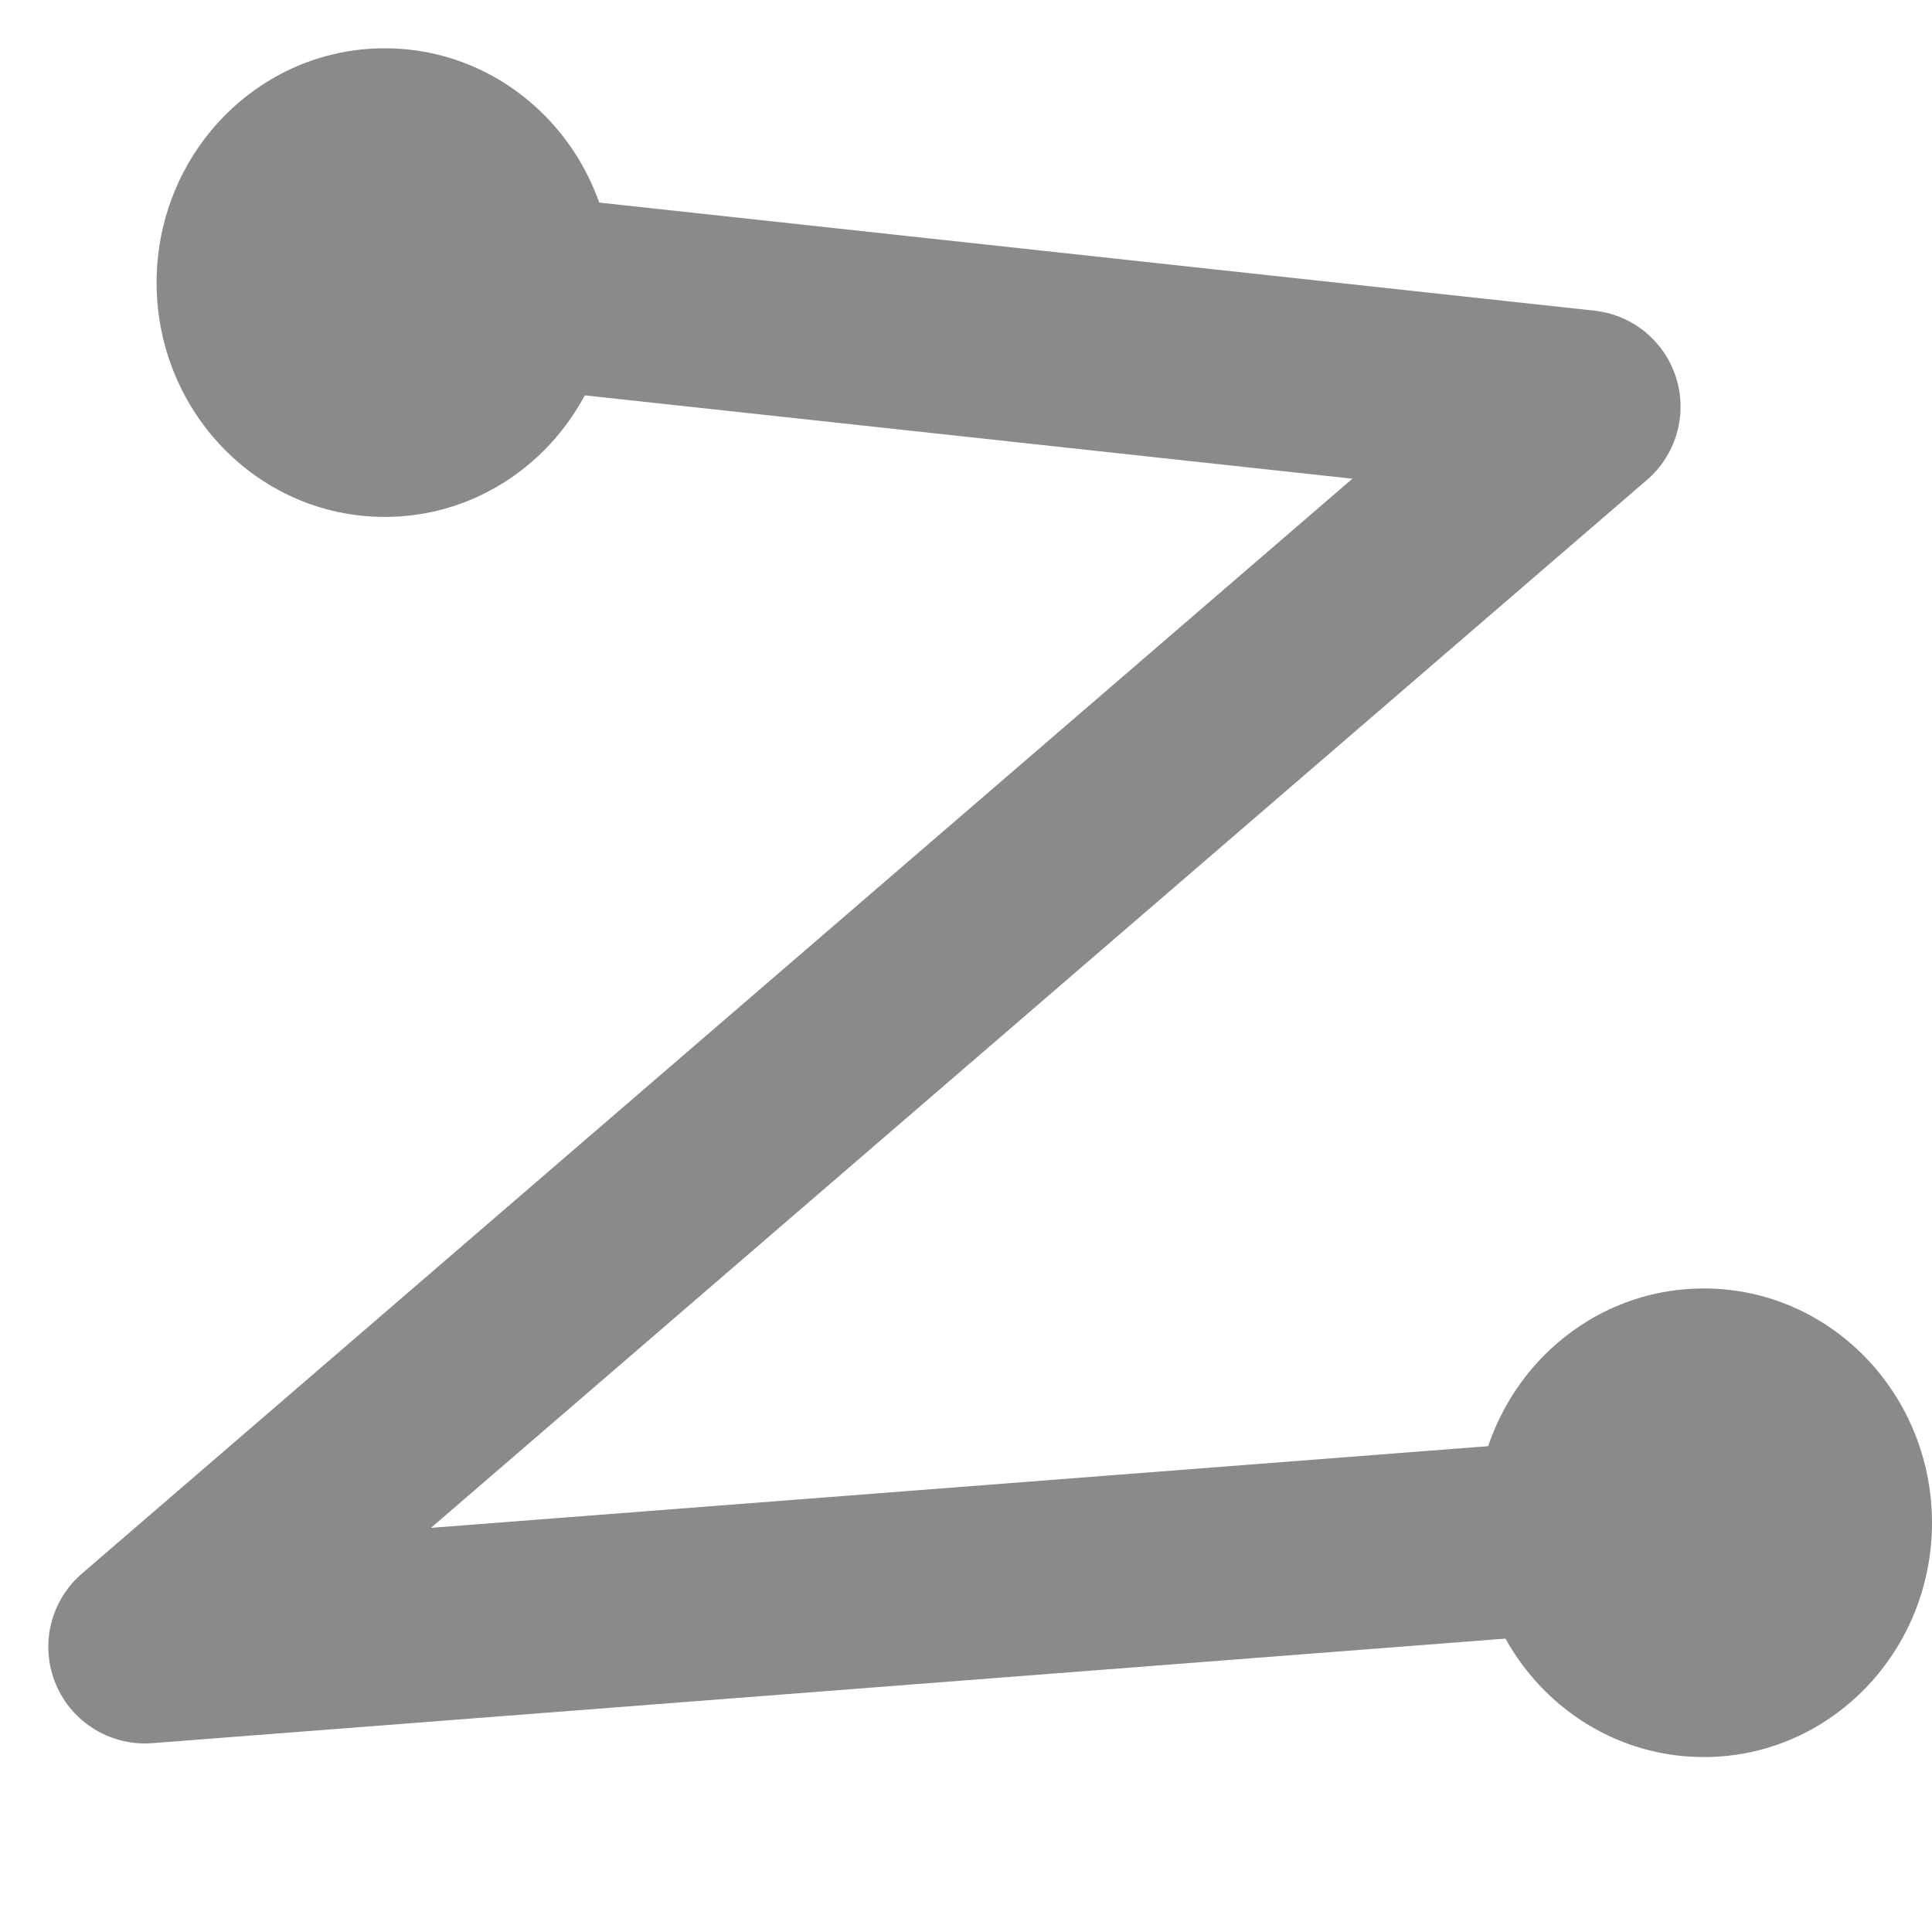
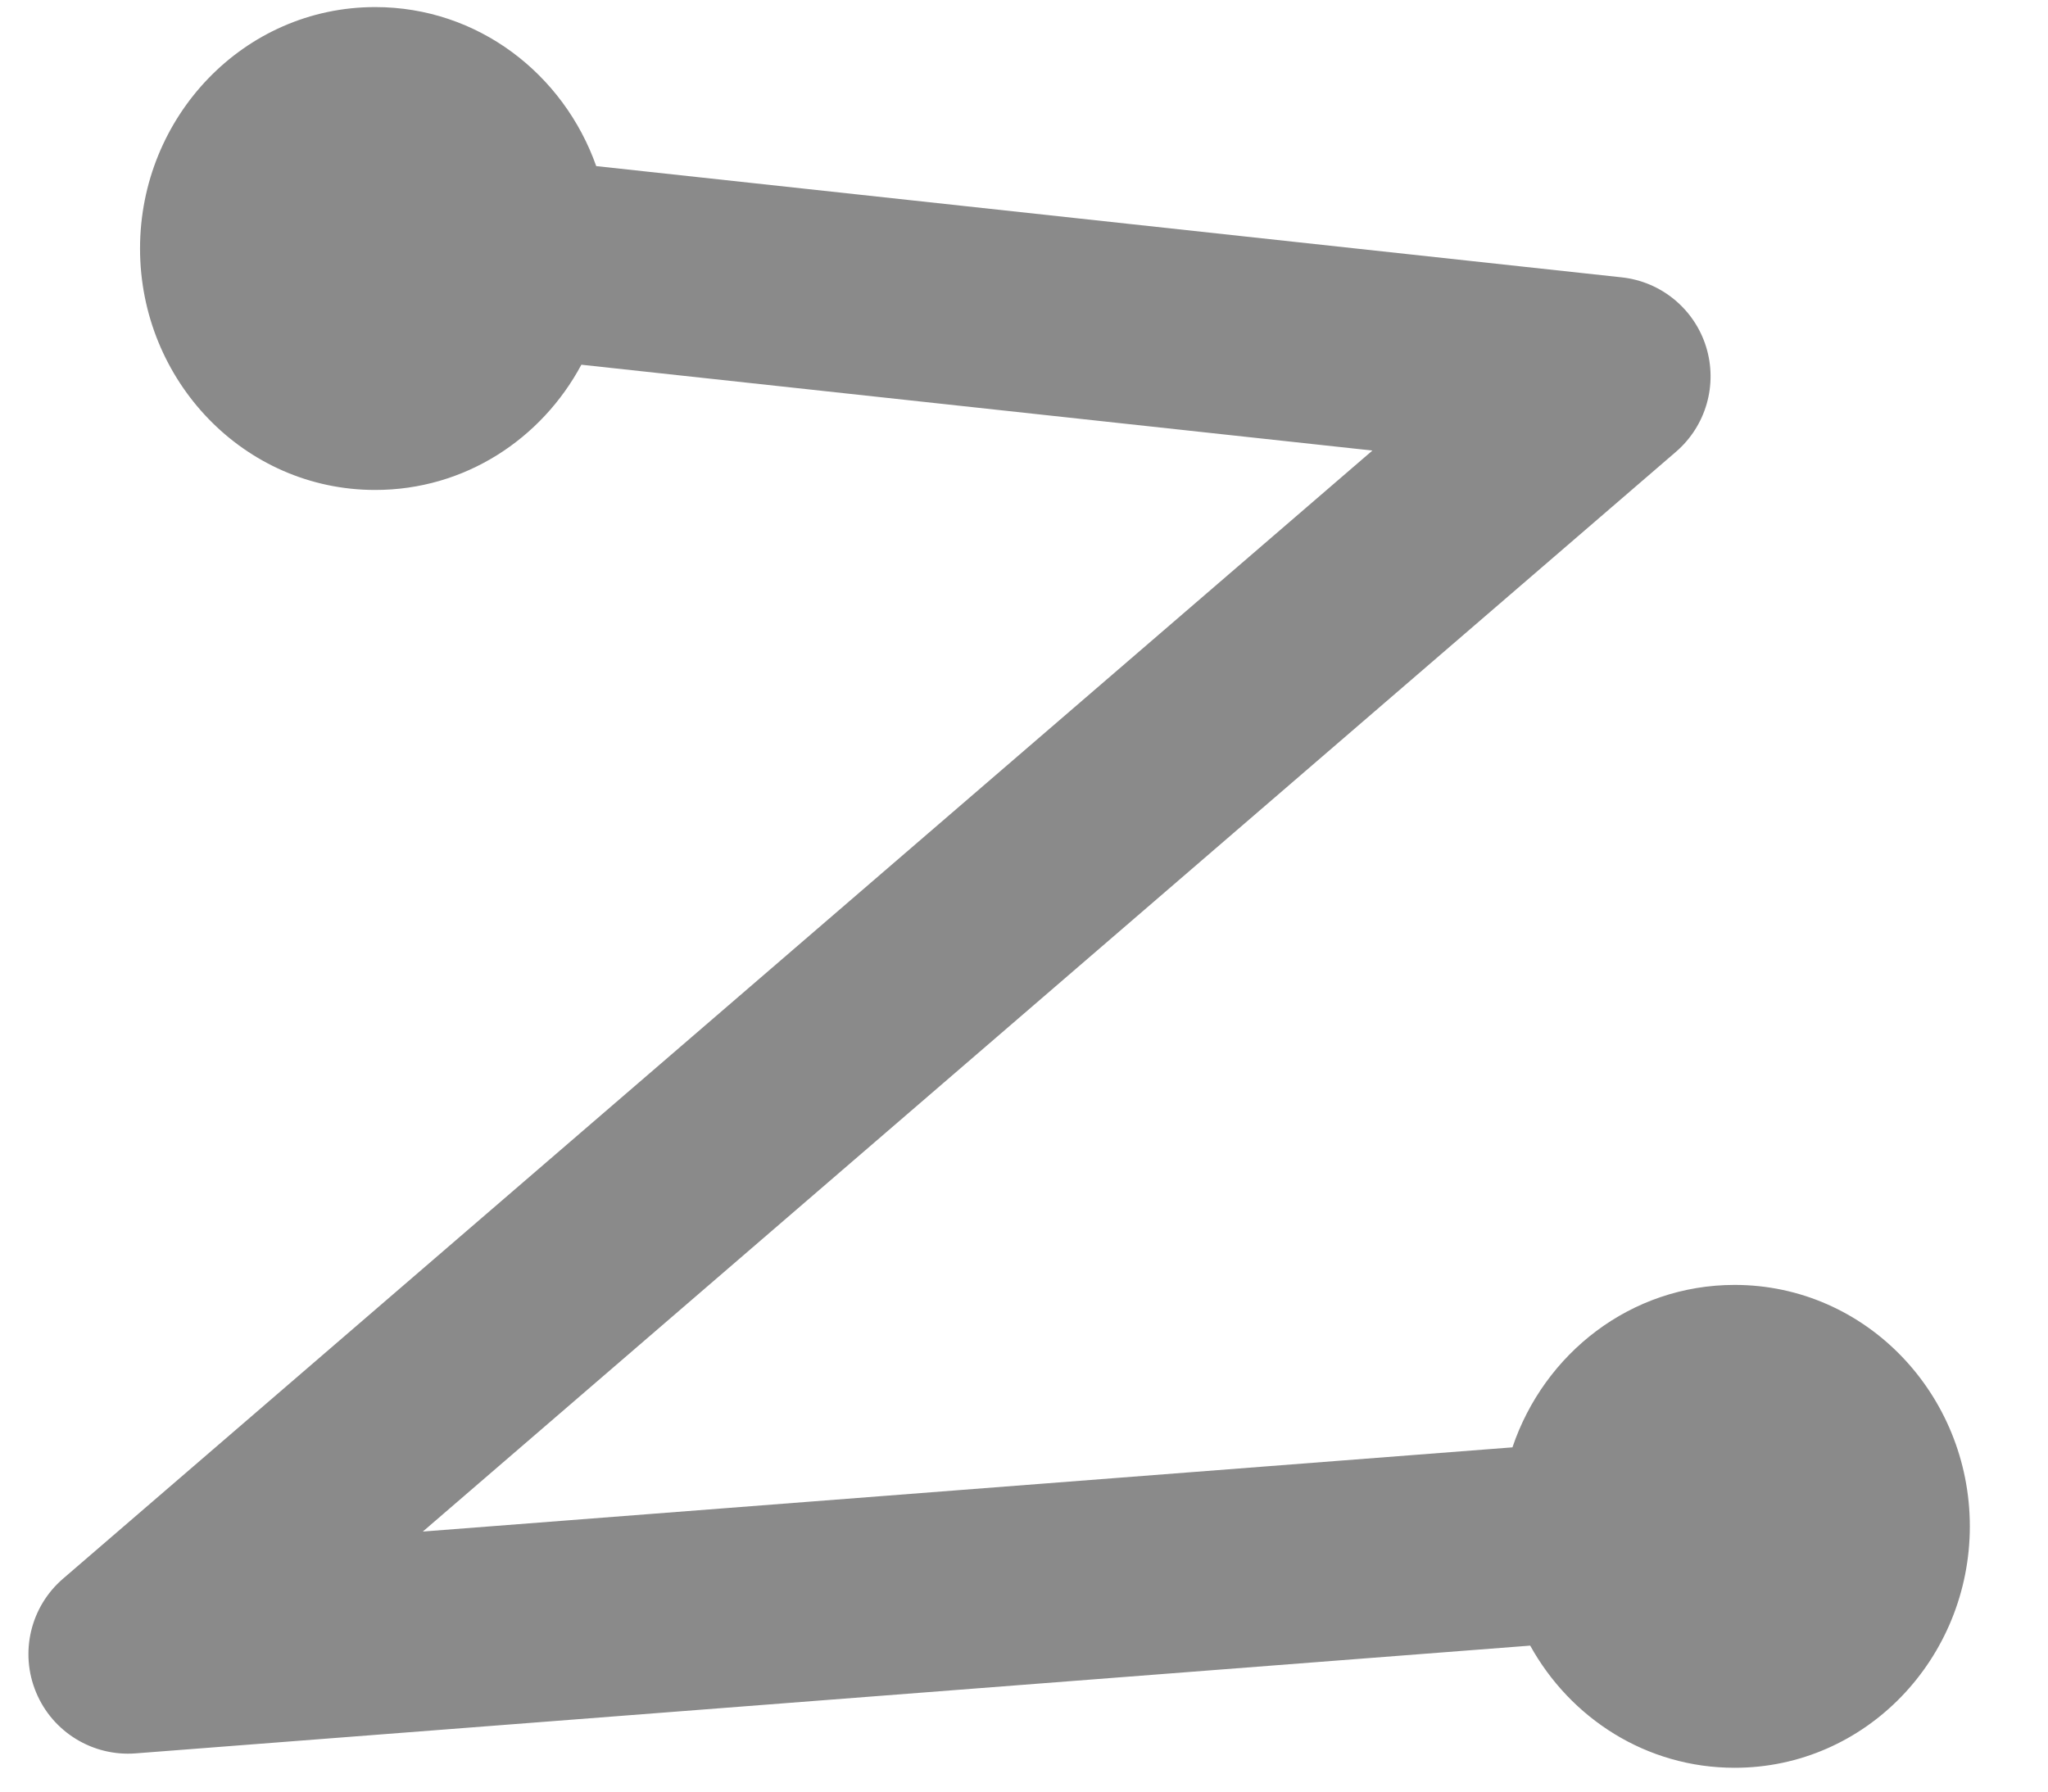
- <svg xmlns="http://www.w3.org/2000/svg" width="20" height="20" viewBox="0 0 20 20" fill="none">
-   <path d="M3.983 5.101C5.157 5.101 6.095 4.119 6.095 2.926C6.095 1.732 5.157 0.75 3.983 0.75C2.808 0.75 1.871 1.732 1.871 2.926C1.871 4.119 2.808 5.101 3.983 5.101Z" fill="#8A8A8A" stroke="#8A8A8A" stroke-width="0.5" />
-   <path d="M17.638 17.939C18.812 17.939 19.75 16.957 19.75 15.764C19.75 14.57 18.812 13.588 17.638 13.588C16.464 13.588 15.526 14.57 15.526 15.764C15.526 16.957 16.464 17.939 17.638 17.939Z" fill="#8A8A8A" stroke="#8A8A8A" stroke-width="0.5" />
-   <path d="M3.983 2.862L16.397 4.21L1.5 17.048L16.397 15.897" stroke="#8A8A8A" stroke-width="2" stroke-linejoin="round" />
+ <svg xmlns="http://www.w3.org/2000/svg" width="24" height="21" viewBox="0 0 24 21" fill="none">
+   <path fill-rule="evenodd" clip-rule="evenodd" d="M6.813 4.275C6.347 5.145 5.448 5.743 4.397 5.743C2.857 5.743 1.641 4.458 1.641 2.913C1.641 1.369 2.857 0.083 4.397 0.083C5.6 0.083 6.605 0.867 6.987 1.947L19.005 3.251C19.467 3.301 19.855 3.621 19.993 4.064C20.131 4.508 19.993 4.991 19.641 5.295L4.955 17.952L17.724 16.965C18.095 15.865 19.11 15.061 20.328 15.061C21.868 15.061 23.084 16.347 23.084 17.891C23.084 19.435 21.868 20.721 20.328 20.721C19.292 20.721 18.403 20.14 17.932 19.289L1.59 20.552C1.087 20.591 0.616 20.302 0.423 19.837C0.229 19.372 0.356 18.834 0.738 18.505L16.083 5.281L6.813 4.275Z" fill="#8A8A8A" />
</svg>
